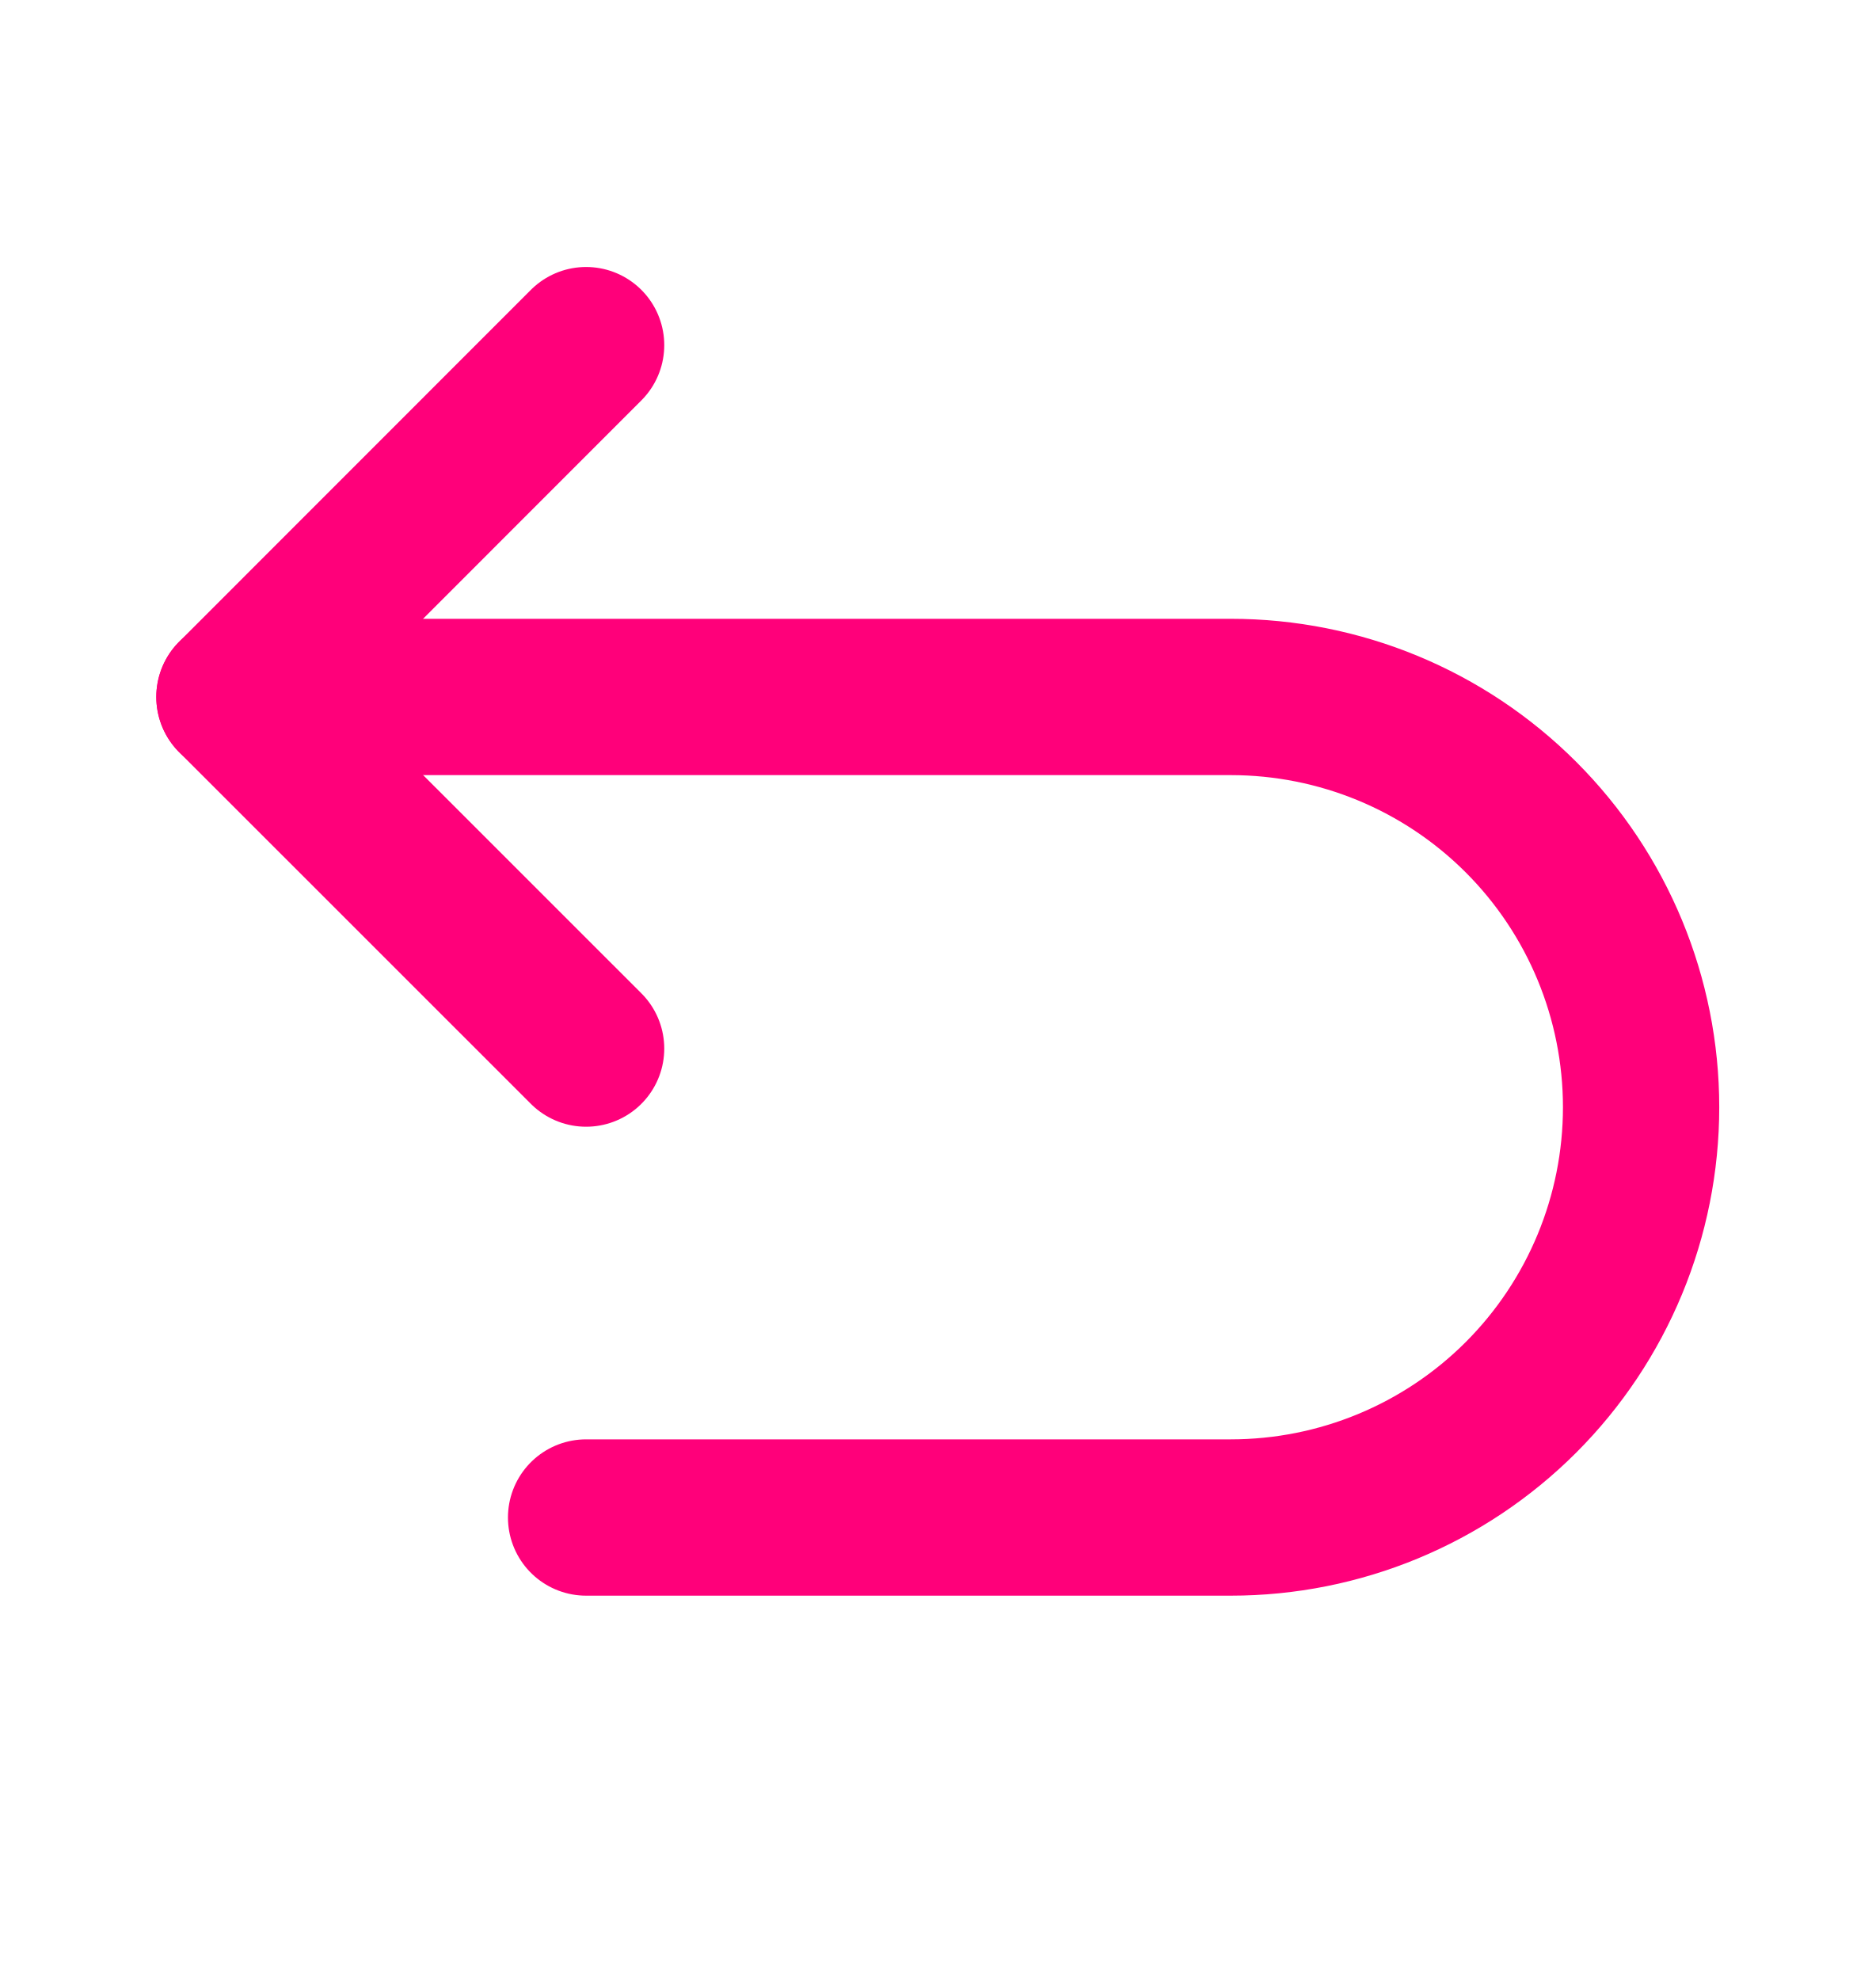
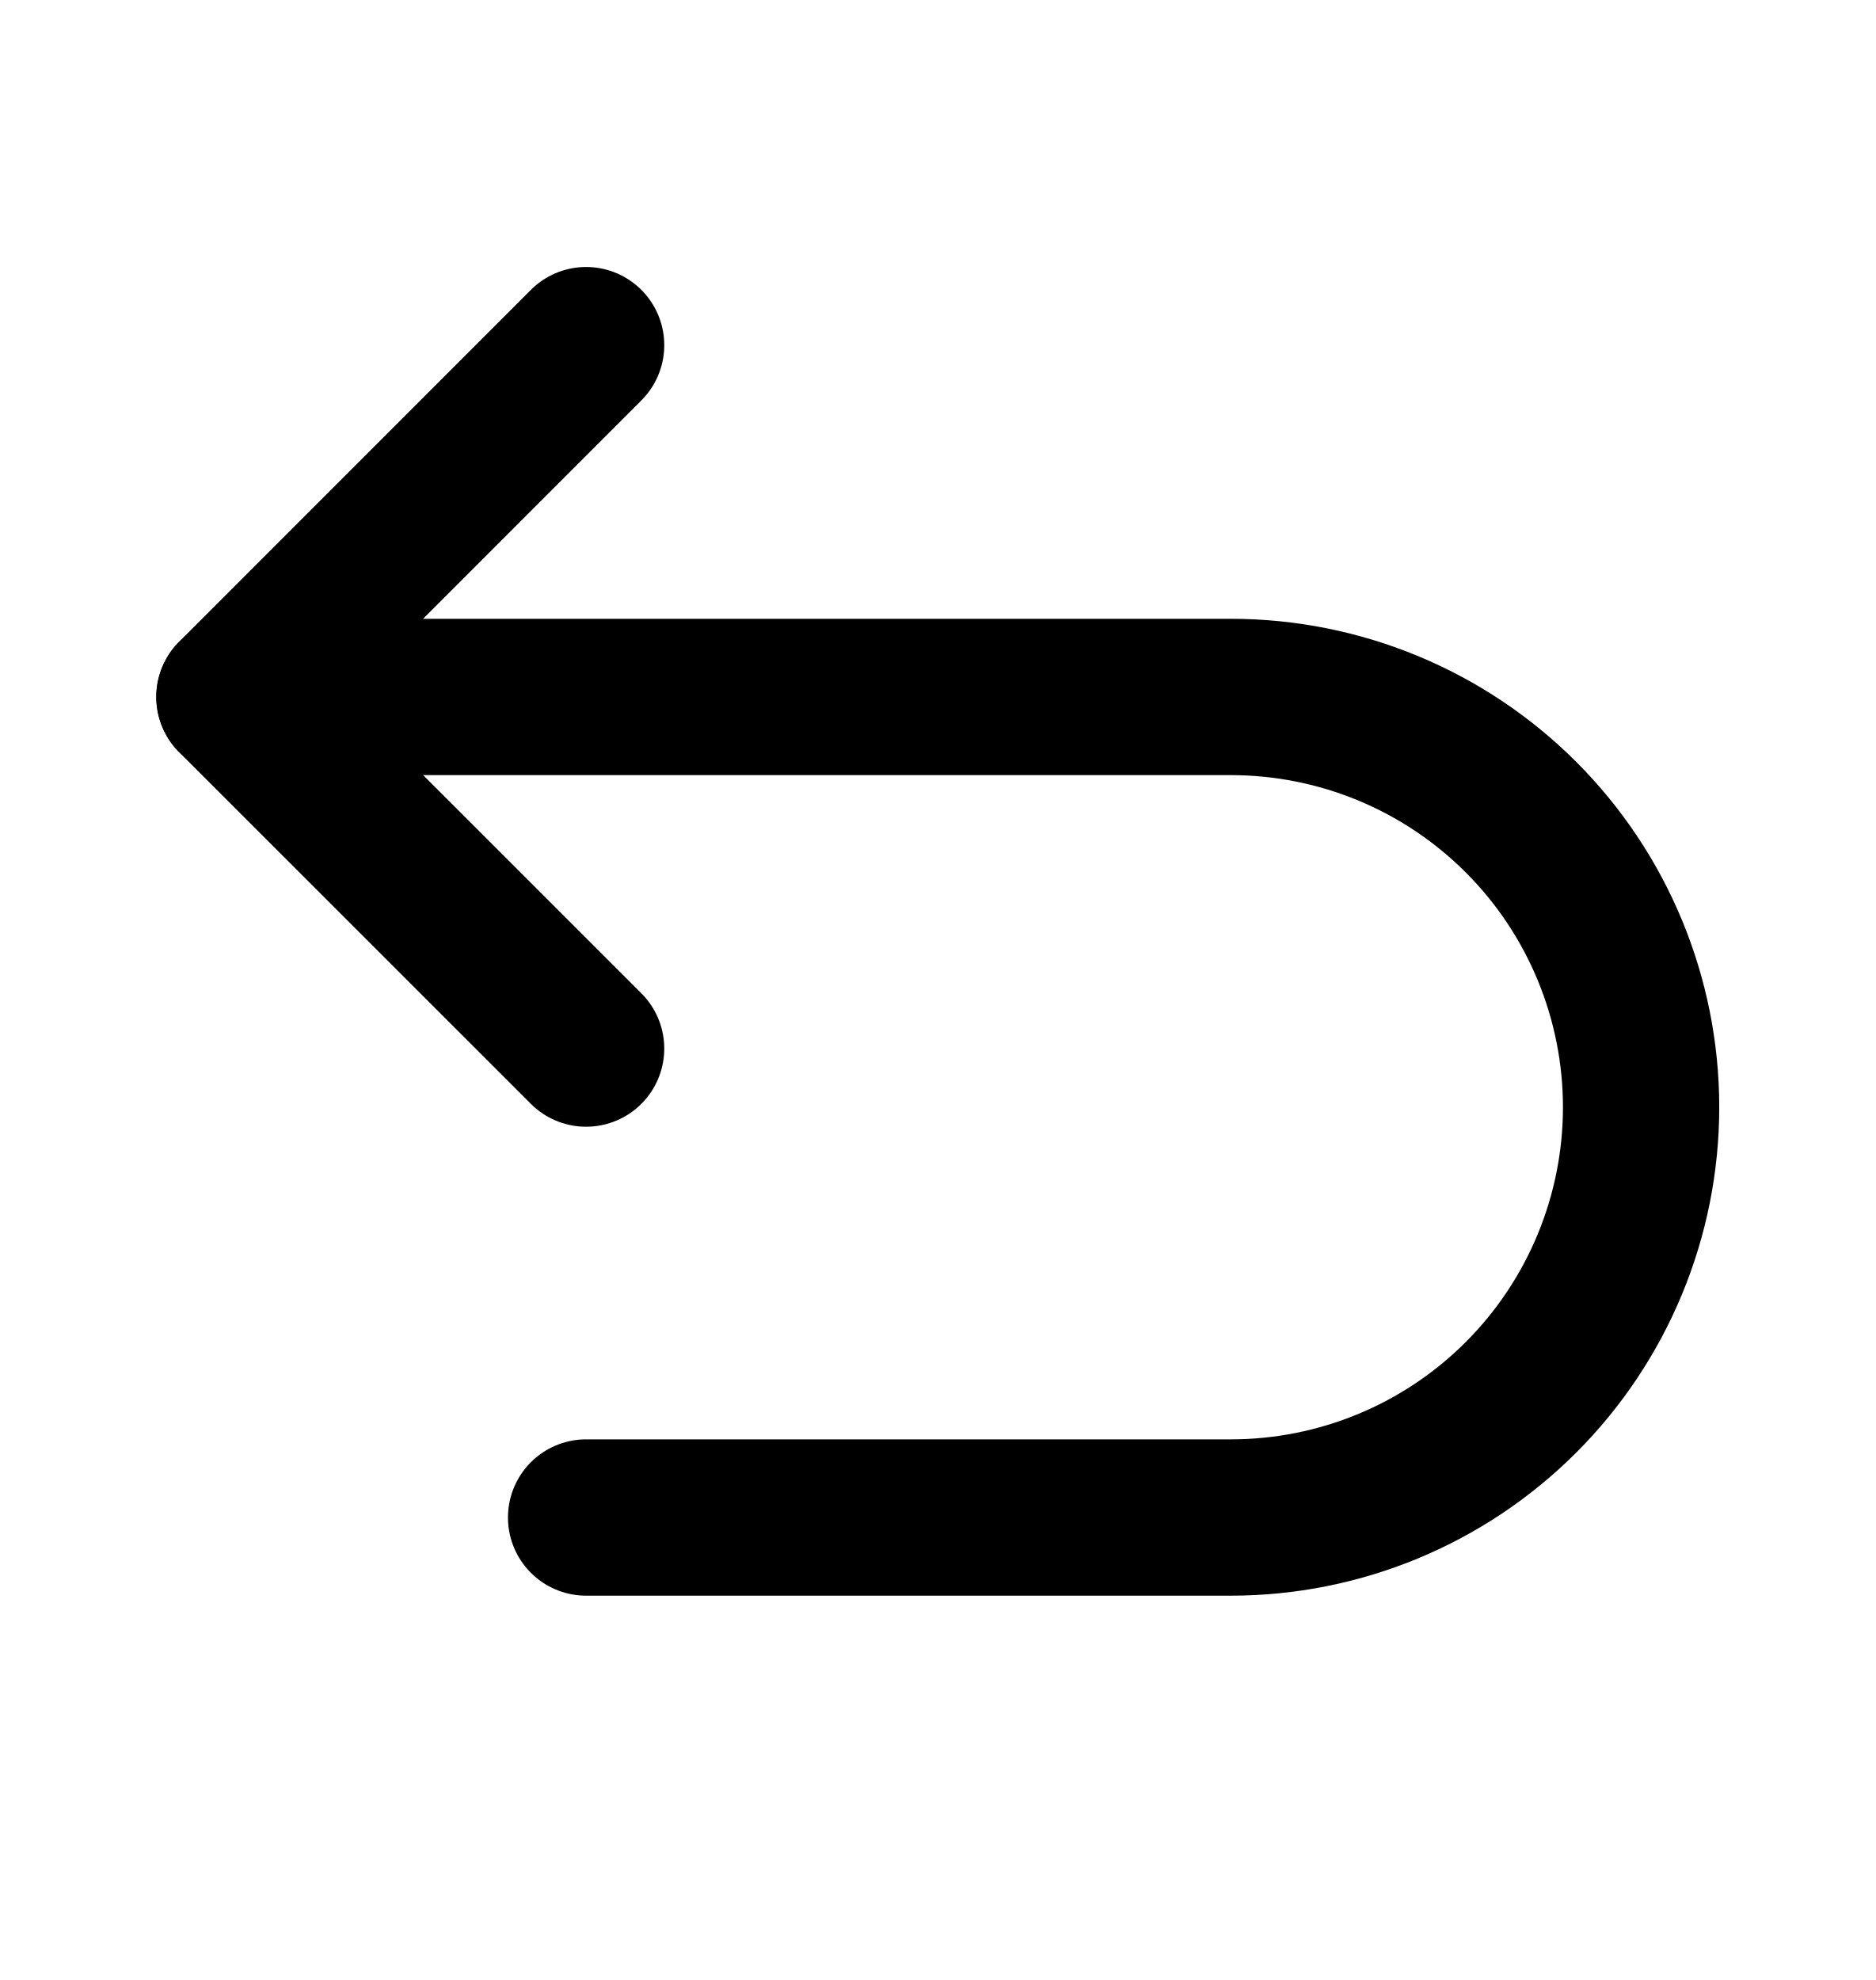
<svg xmlns="http://www.w3.org/2000/svg" width="18" height="19" viewBox="0 0 18 19" fill="none">
-   <path d="M5.625 10.062L2.25 6.688L5.625 3.312" stroke="#FF007A" stroke-width="1.5" stroke-linecap="round" stroke-linejoin="round" />
-   <path d="M5.625 14.562H11.812C12.857 14.562 13.858 14.148 14.597 13.409C15.335 12.671 15.75 11.669 15.75 10.625V10.625C15.75 9.581 15.335 8.579 14.597 7.841C13.858 7.102 12.857 6.688 11.812 6.688H2.25" stroke="#FF007A" stroke-width="1.5" stroke-linecap="round" stroke-linejoin="round" />
+   <path d="M5.625 10.062L2.25 6.688L5.625 3.312" stroke="currentColor" stroke-width="1.5" stroke-linecap="round" stroke-linejoin="round" />
+   <path d="M5.625 14.562H11.812C12.857 14.562 13.858 14.148 14.597 13.409C15.335 12.671 15.75 11.669 15.75 10.625V10.625C15.75 9.581 15.335 8.579 14.597 7.841C13.858 7.102 12.857 6.688 11.812 6.688H2.25" stroke="currentColor" stroke-width="1.5" stroke-linecap="round" stroke-linejoin="round" />
</svg>
